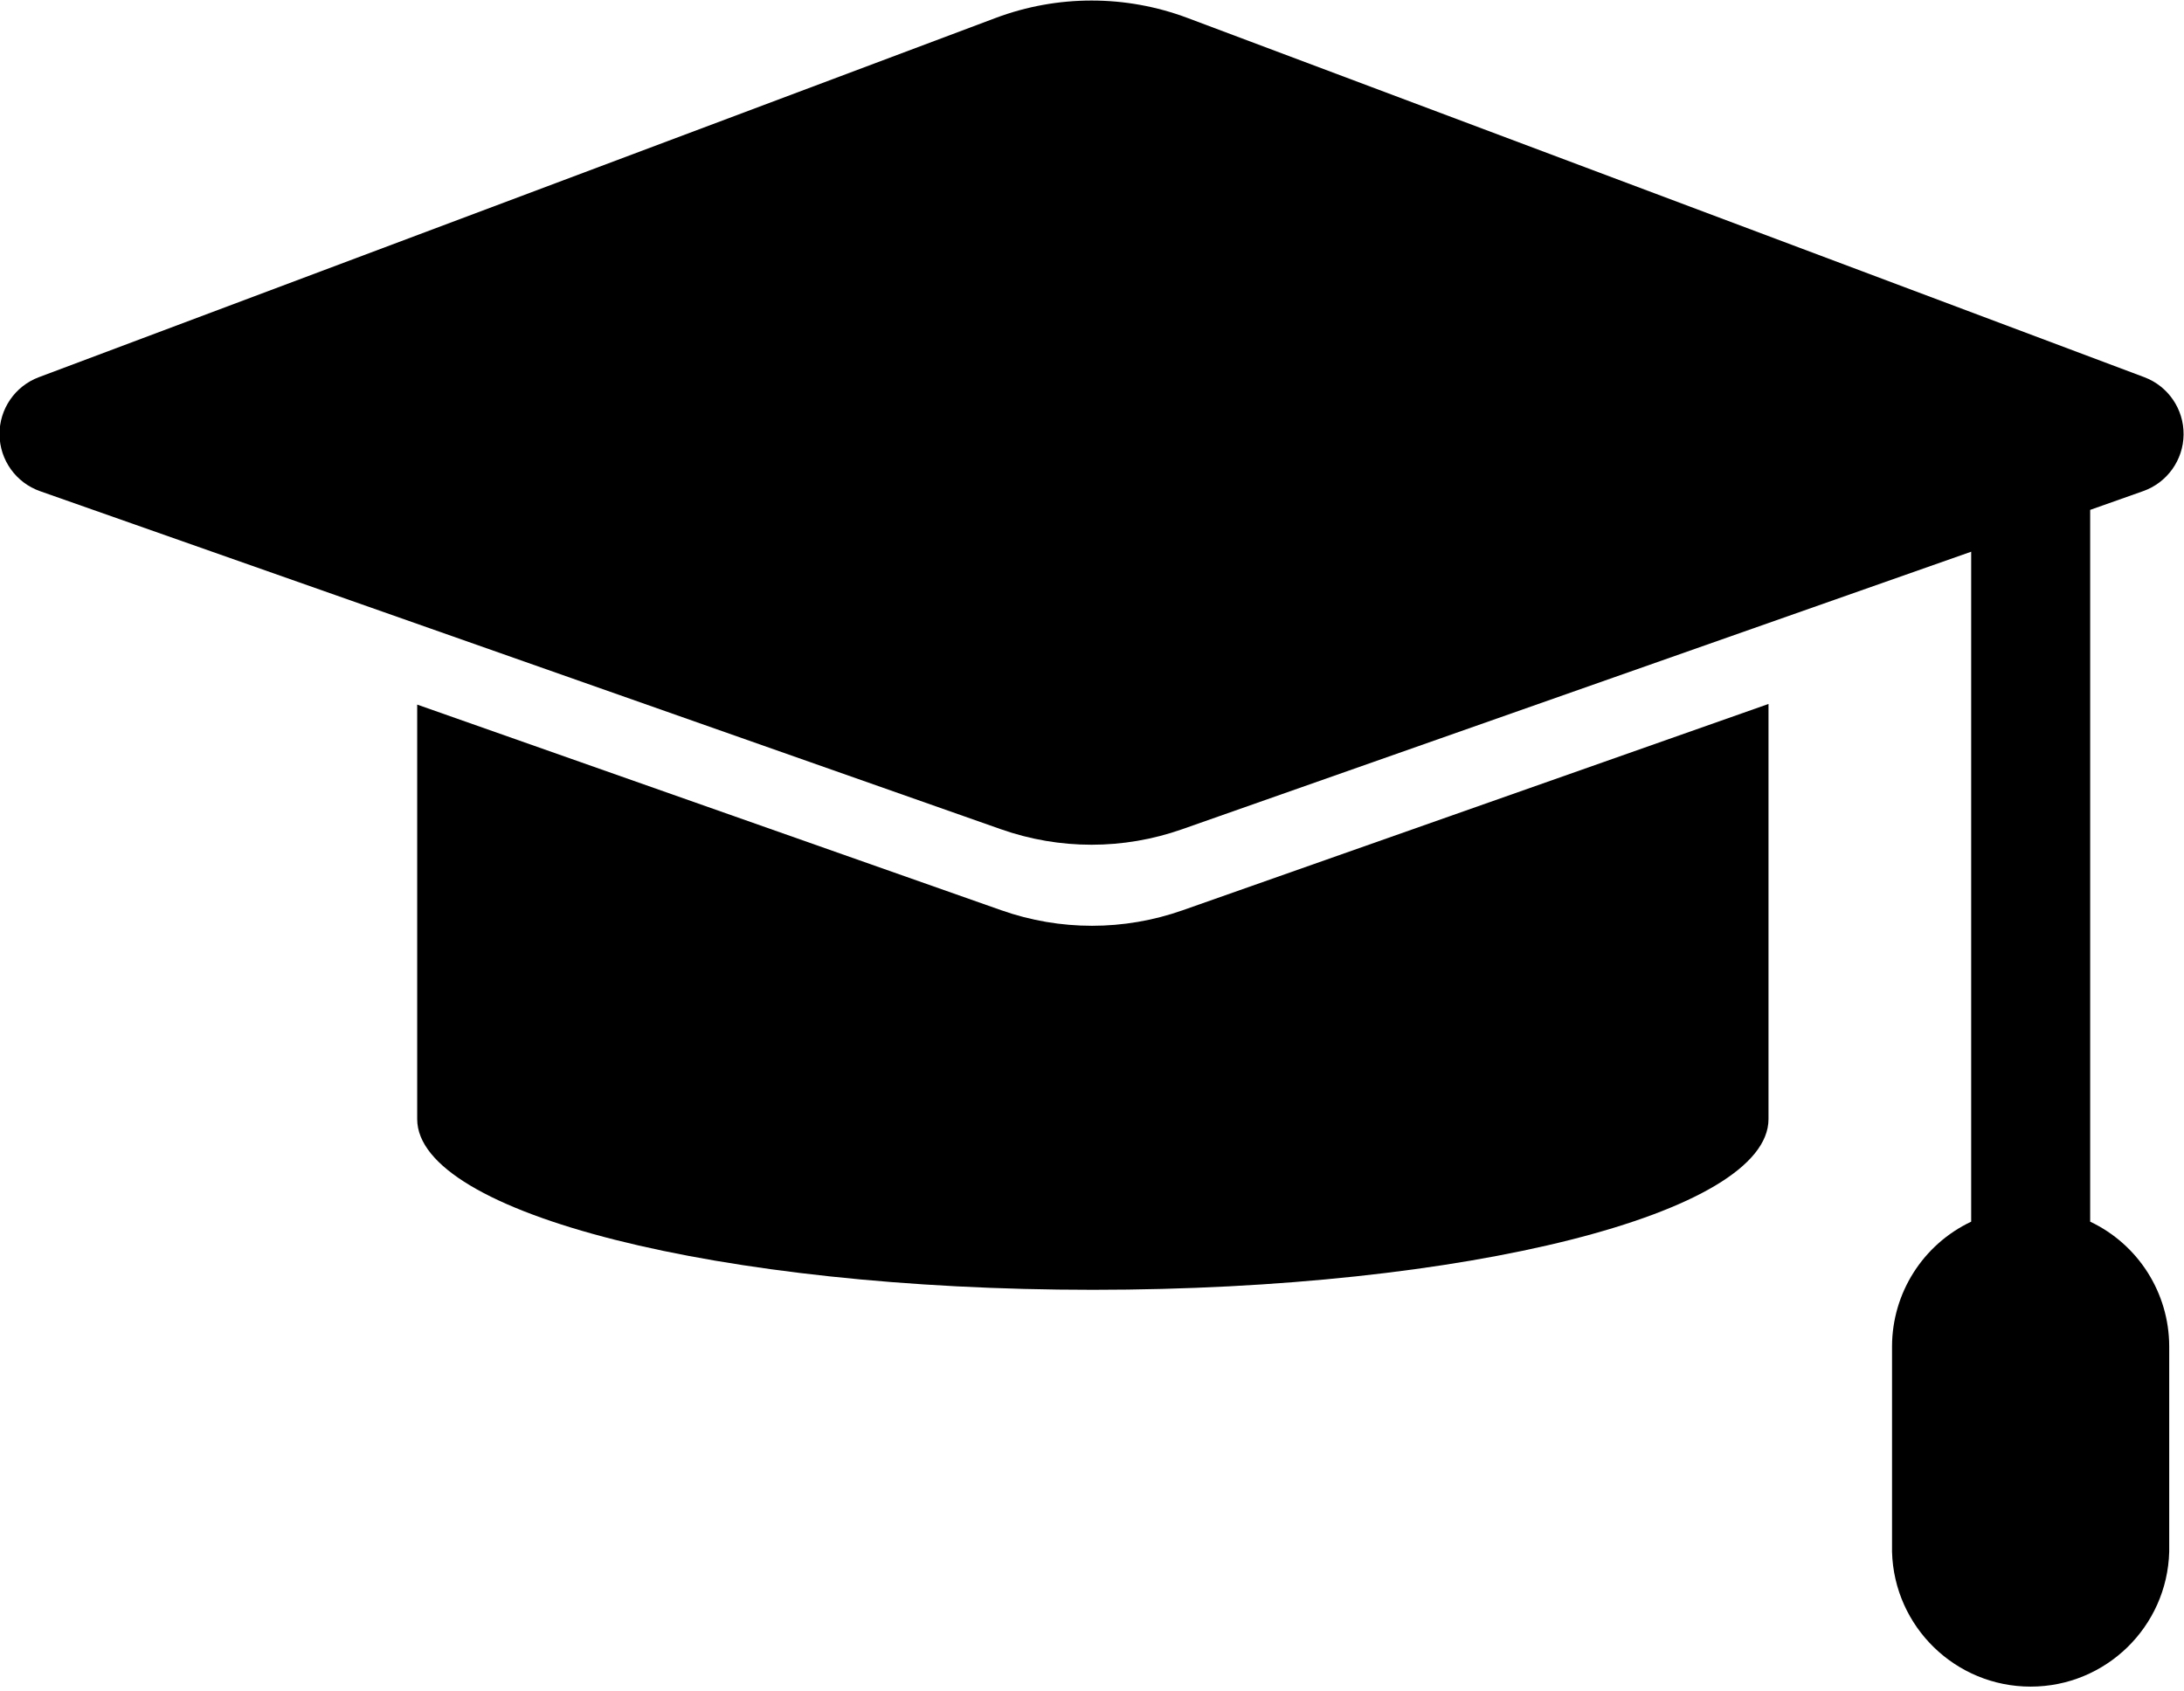
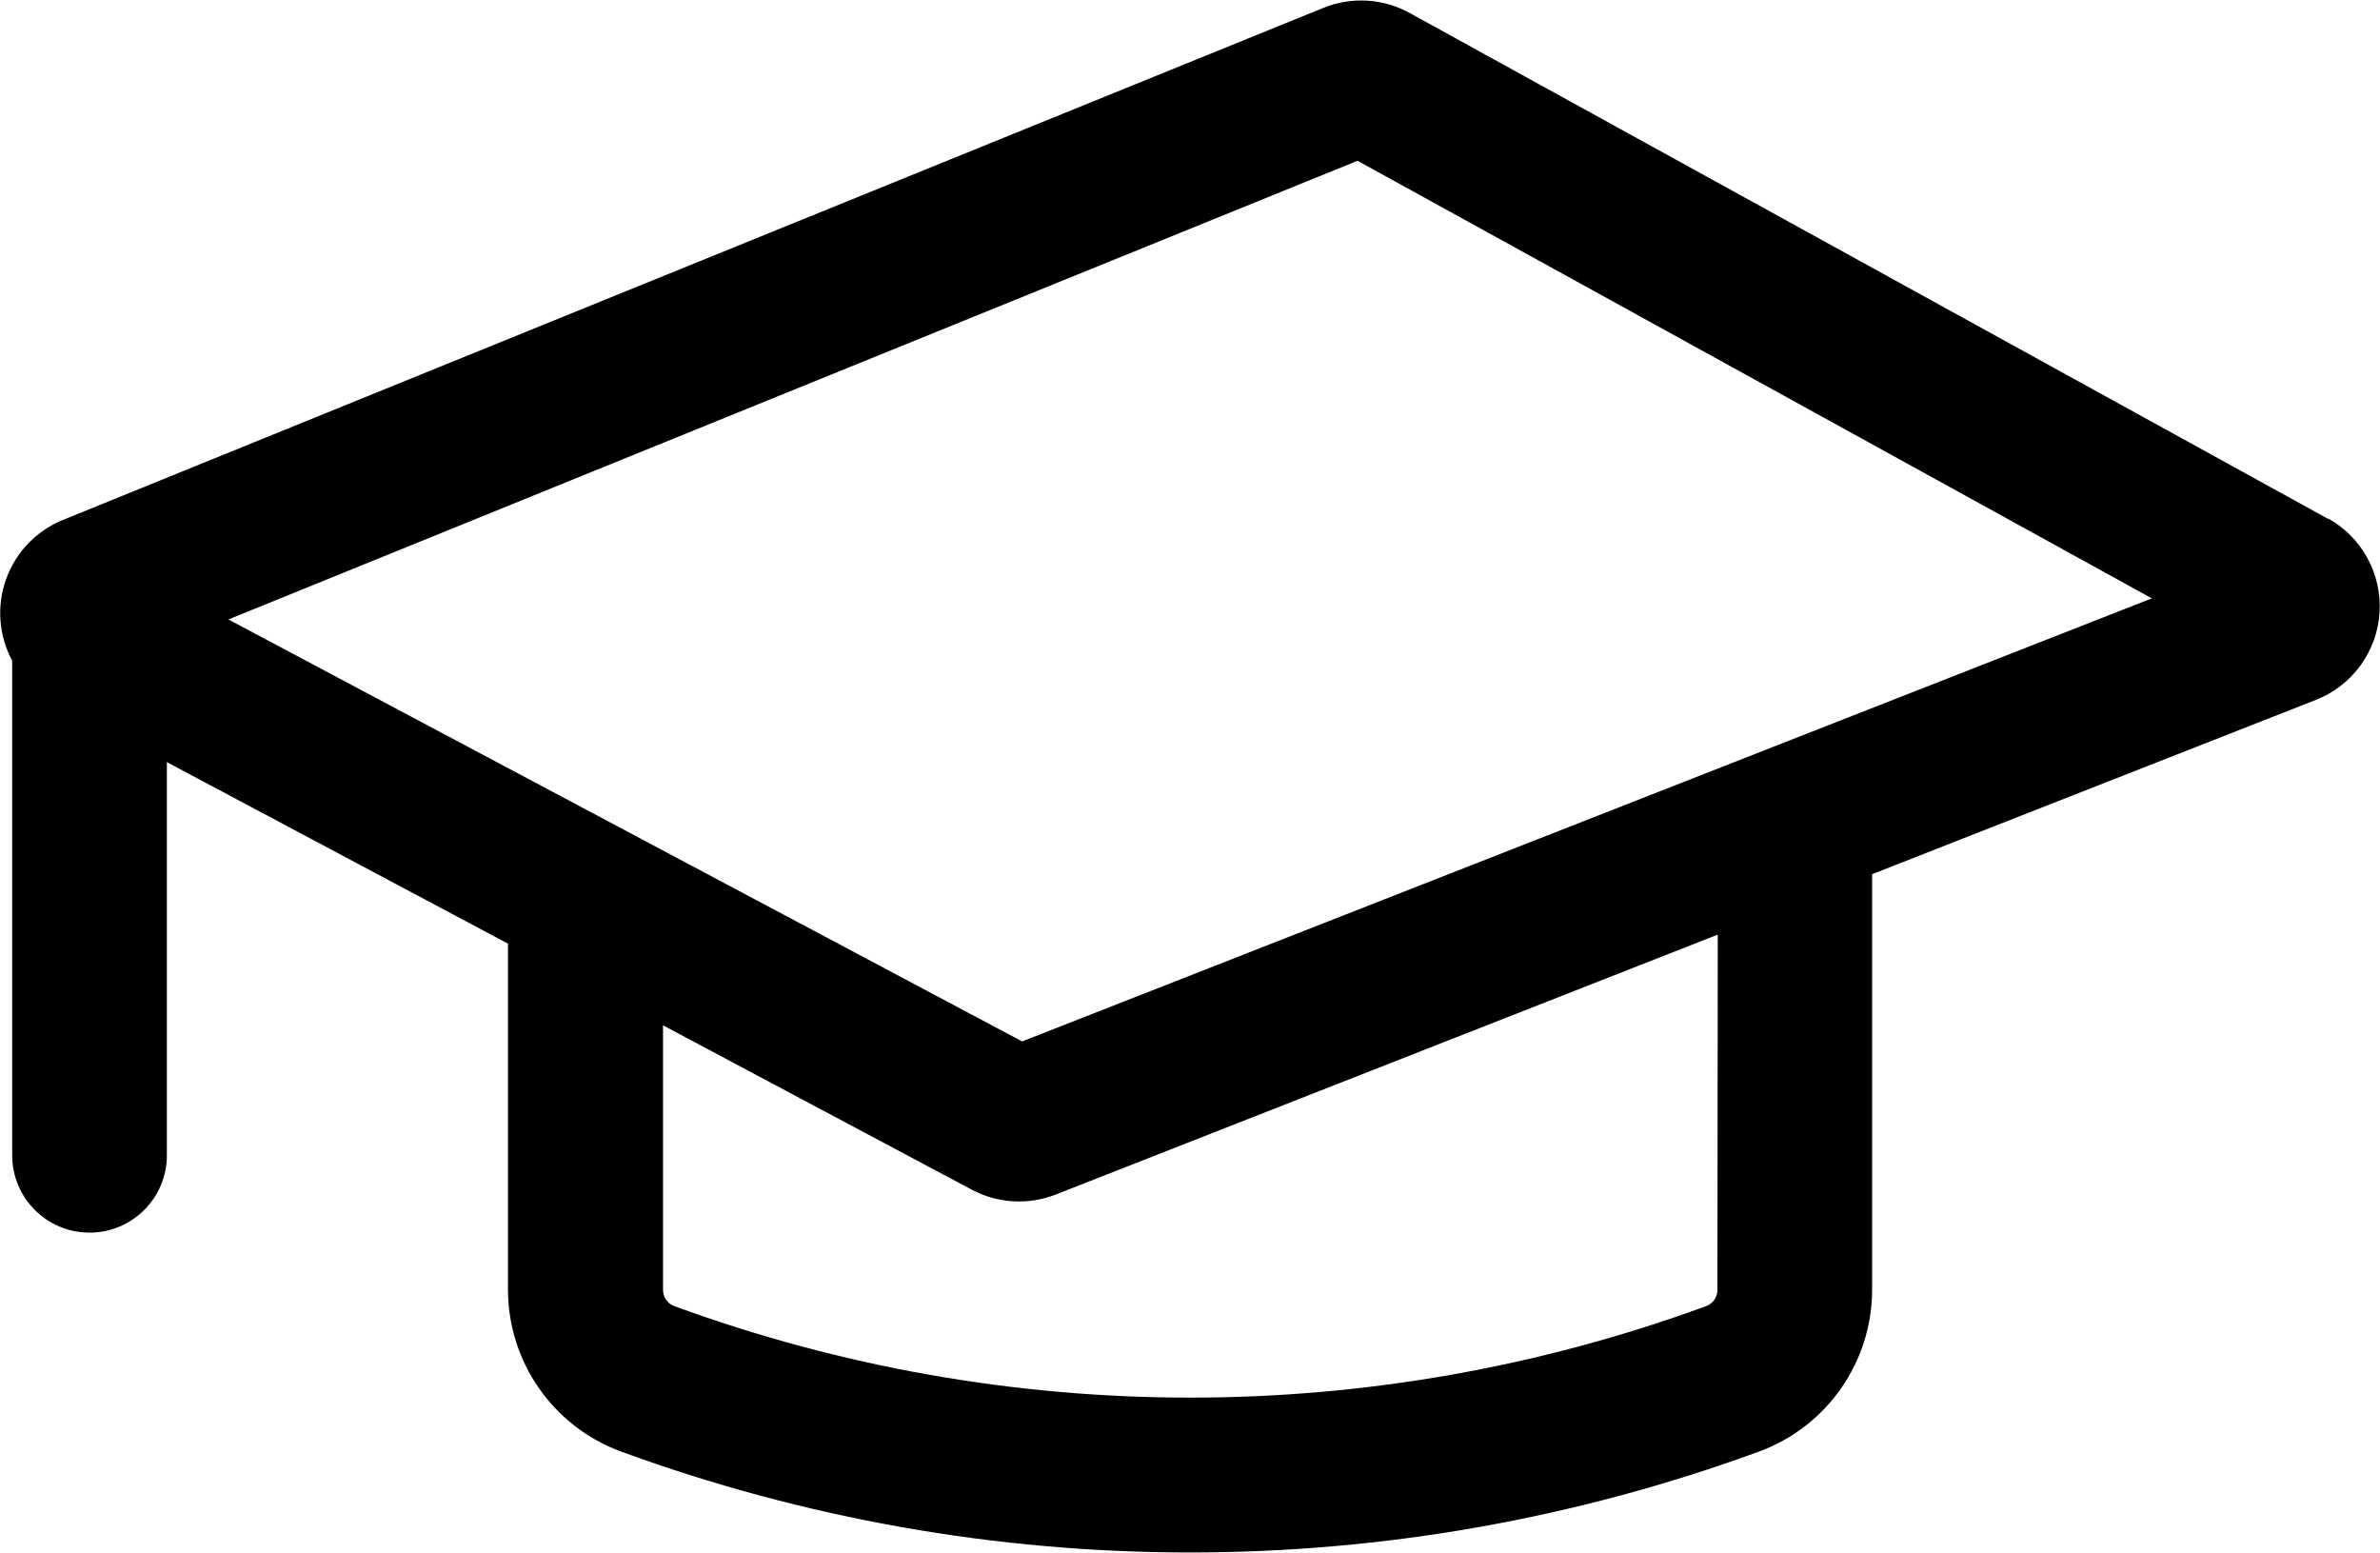
- <svg xmlns="http://www.w3.org/2000/svg" width="20.668" height="16" viewBox="0 0 20.668 16">
-   <g id="Groupe_273" data-name="Groupe 273" transform="translate(-18 -248)">
-     <path id="Tracé_47" data-name="Tracé 47" d="M245.411,133.059l-5.529-1.947v3.923c0,.893,2.863,1.616,6.394,1.616s6.394-.724,6.394-1.616v-3.929l-5.545,1.953A2.579,2.579,0,0,1,245.411,133.059Z" transform="translate(-217.934 123.557)" />
-     <path id="Tracé_48" data-name="Tracé 48" d="M249.126,124.889v-6.737l.5-.177a.574.574,0,0,0,.012-1.079l-9.054-3.4a2.582,2.582,0,0,0-1.816,0l-9.054,3.4a.574.574,0,0,0,.011,1.079l9.094,3.2a2.578,2.578,0,0,0,1.713,0L248,118.548v6.341a1.309,1.309,0,0,0-.749,1.18v1.945a1.312,1.312,0,0,0,2.623,0v-1.945A1.308,1.308,0,0,0,249.126,124.889Z" transform="translate(-211.346 134.674)" />
-   </g>
+ <svg xmlns="http://www.w3.org/2000/svg" width="21.308" height="13.897" viewBox="0 0 21.308 13.897">
+   <path id="Tracé_372" data-name="Tracé 372" d="M249.191,1249.1l-8.218-4.526a.9.9,0,0,0-.777-.049l-11.288,4.585a.9.9,0,0,0-.452,1.259v4.427a.692.692,0,0,0,1.385,0v-3.519l3.054,1.625v3.1a1.544,1.544,0,0,0,1.009,1.445,14.817,14.817,0,0,0,10.195,0,1.544,1.544,0,0,0,1.009-1.445v-3.722l3.978-1.562a.9.9,0,0,0,.105-1.622ZM243.723,1256a.154.154,0,0,1-.1.146,13.434,13.434,0,0,1-9.24,0,.154.154,0,0,1-.1-.146v-2.367l2.764,1.471a.9.9,0,0,0,.751.044l5.928-2.327Zm-6.225-2.223L230.392,1250l10.109-4.106,7.111,3.917Z" transform="translate(-228.347 -1244.455)" />
</svg>
